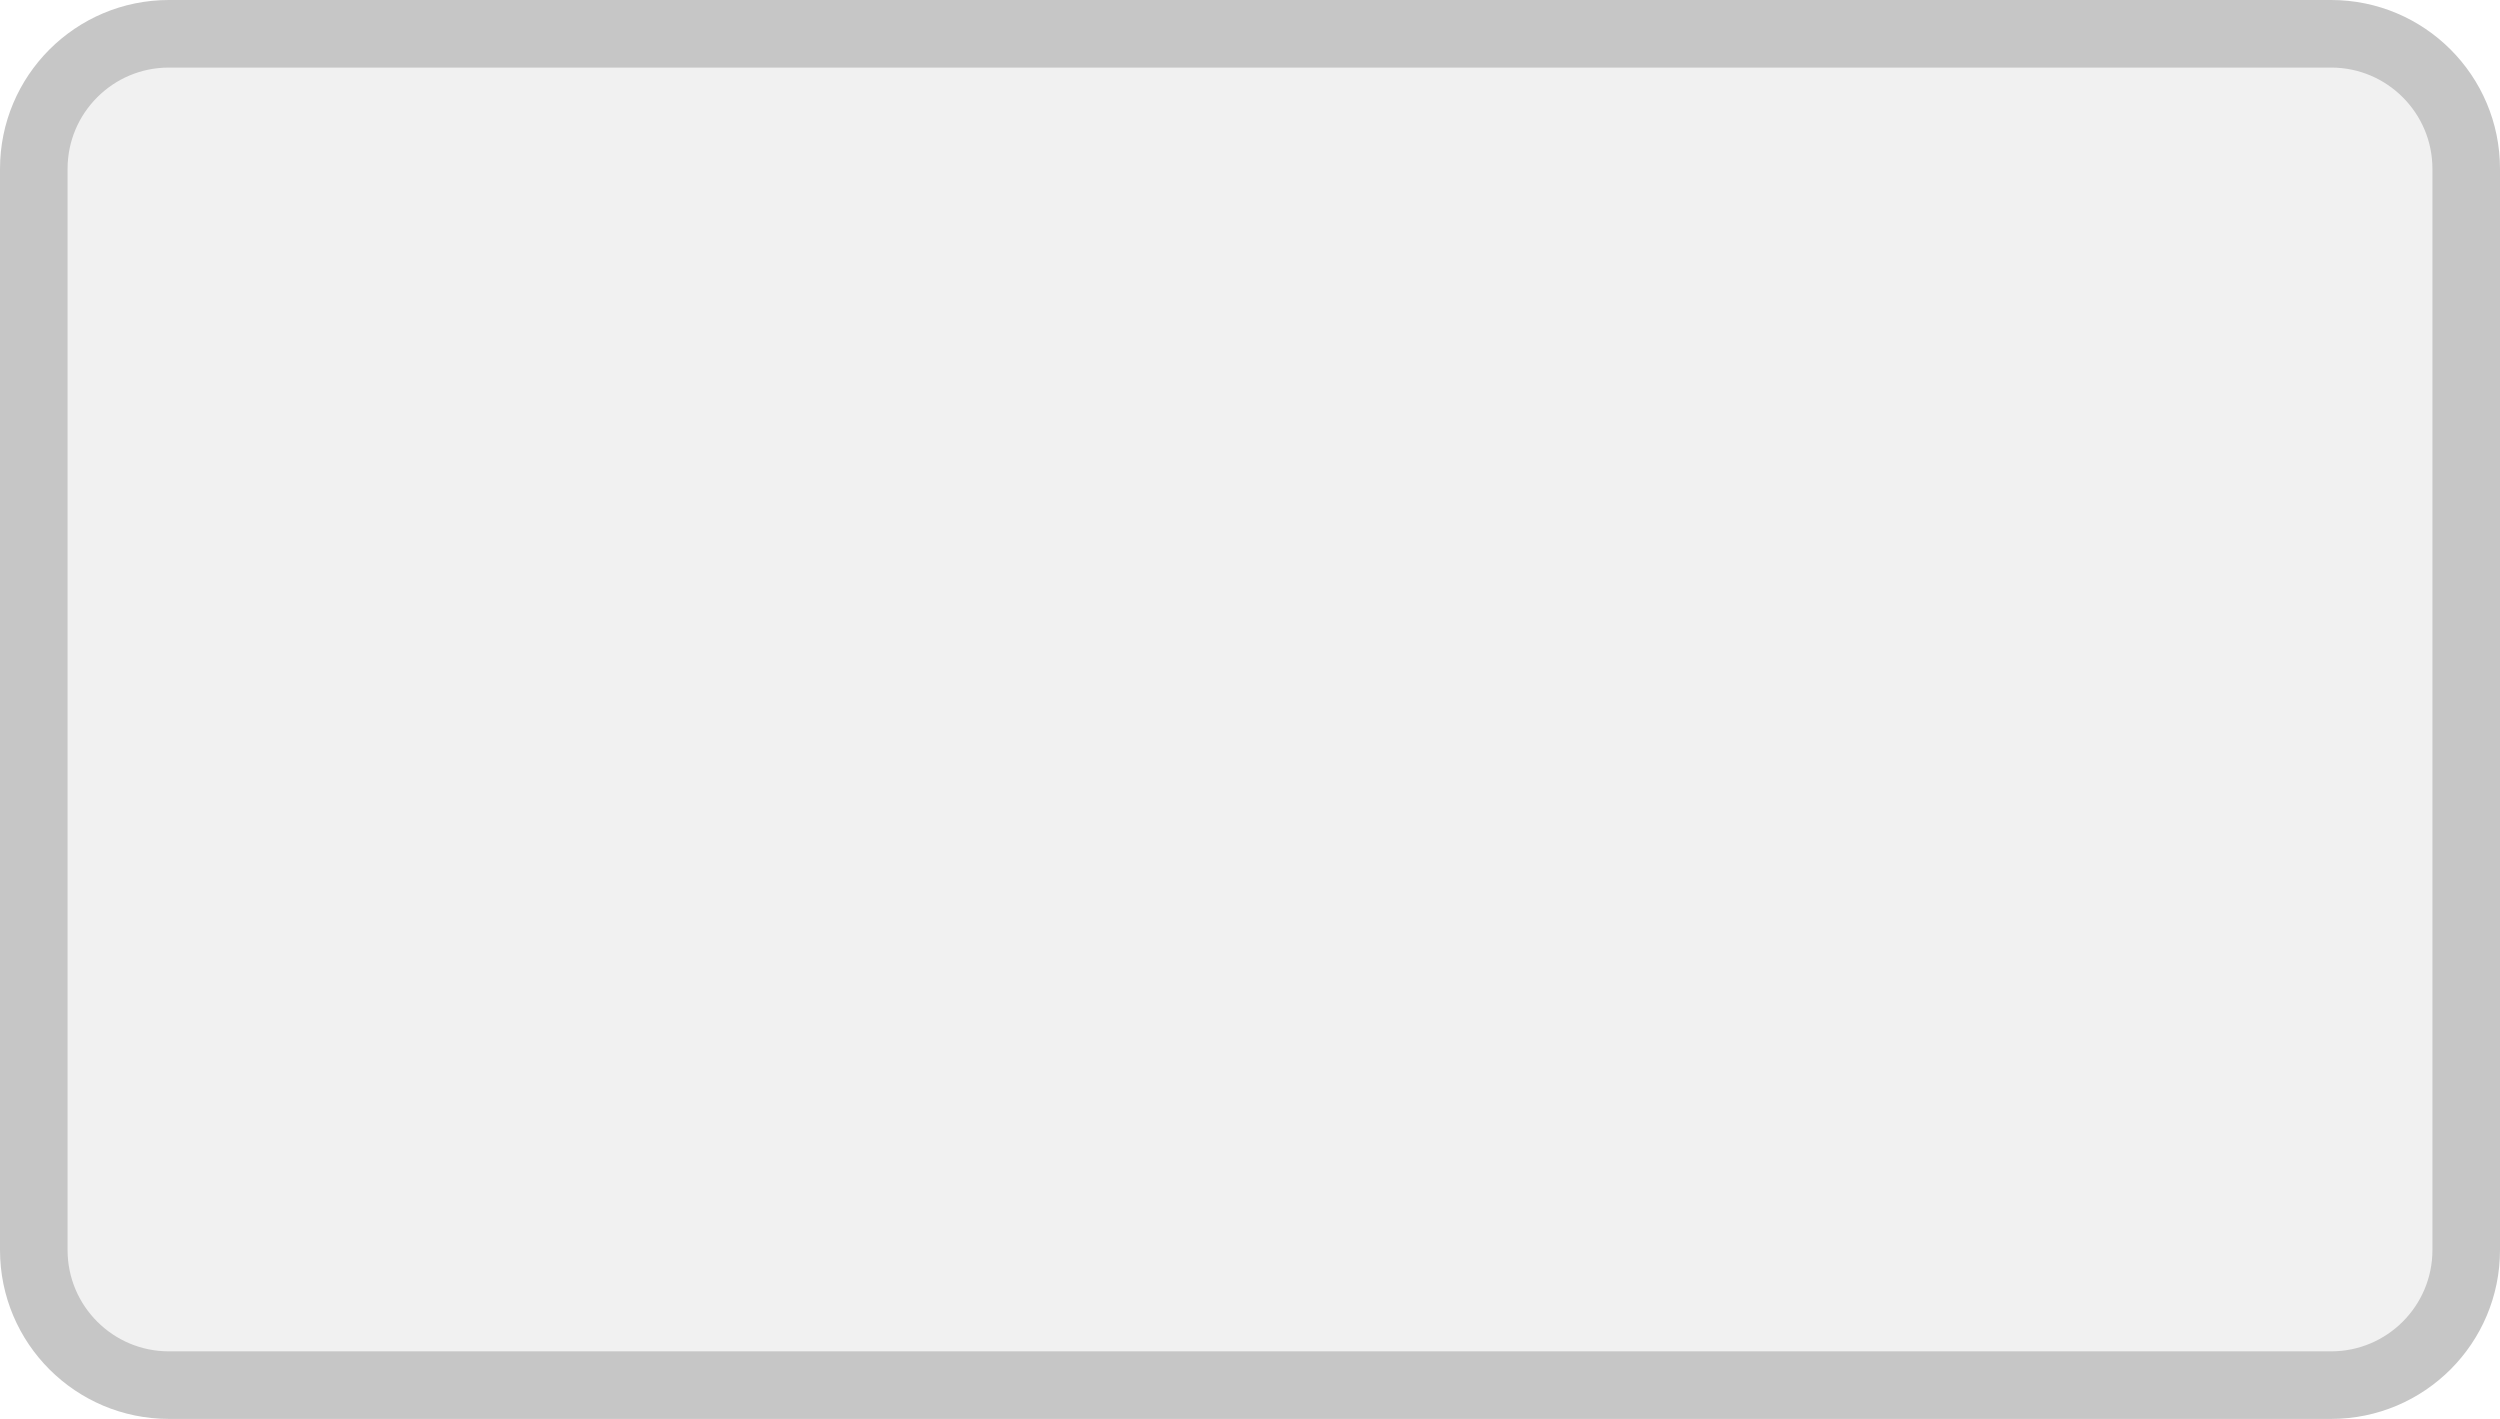
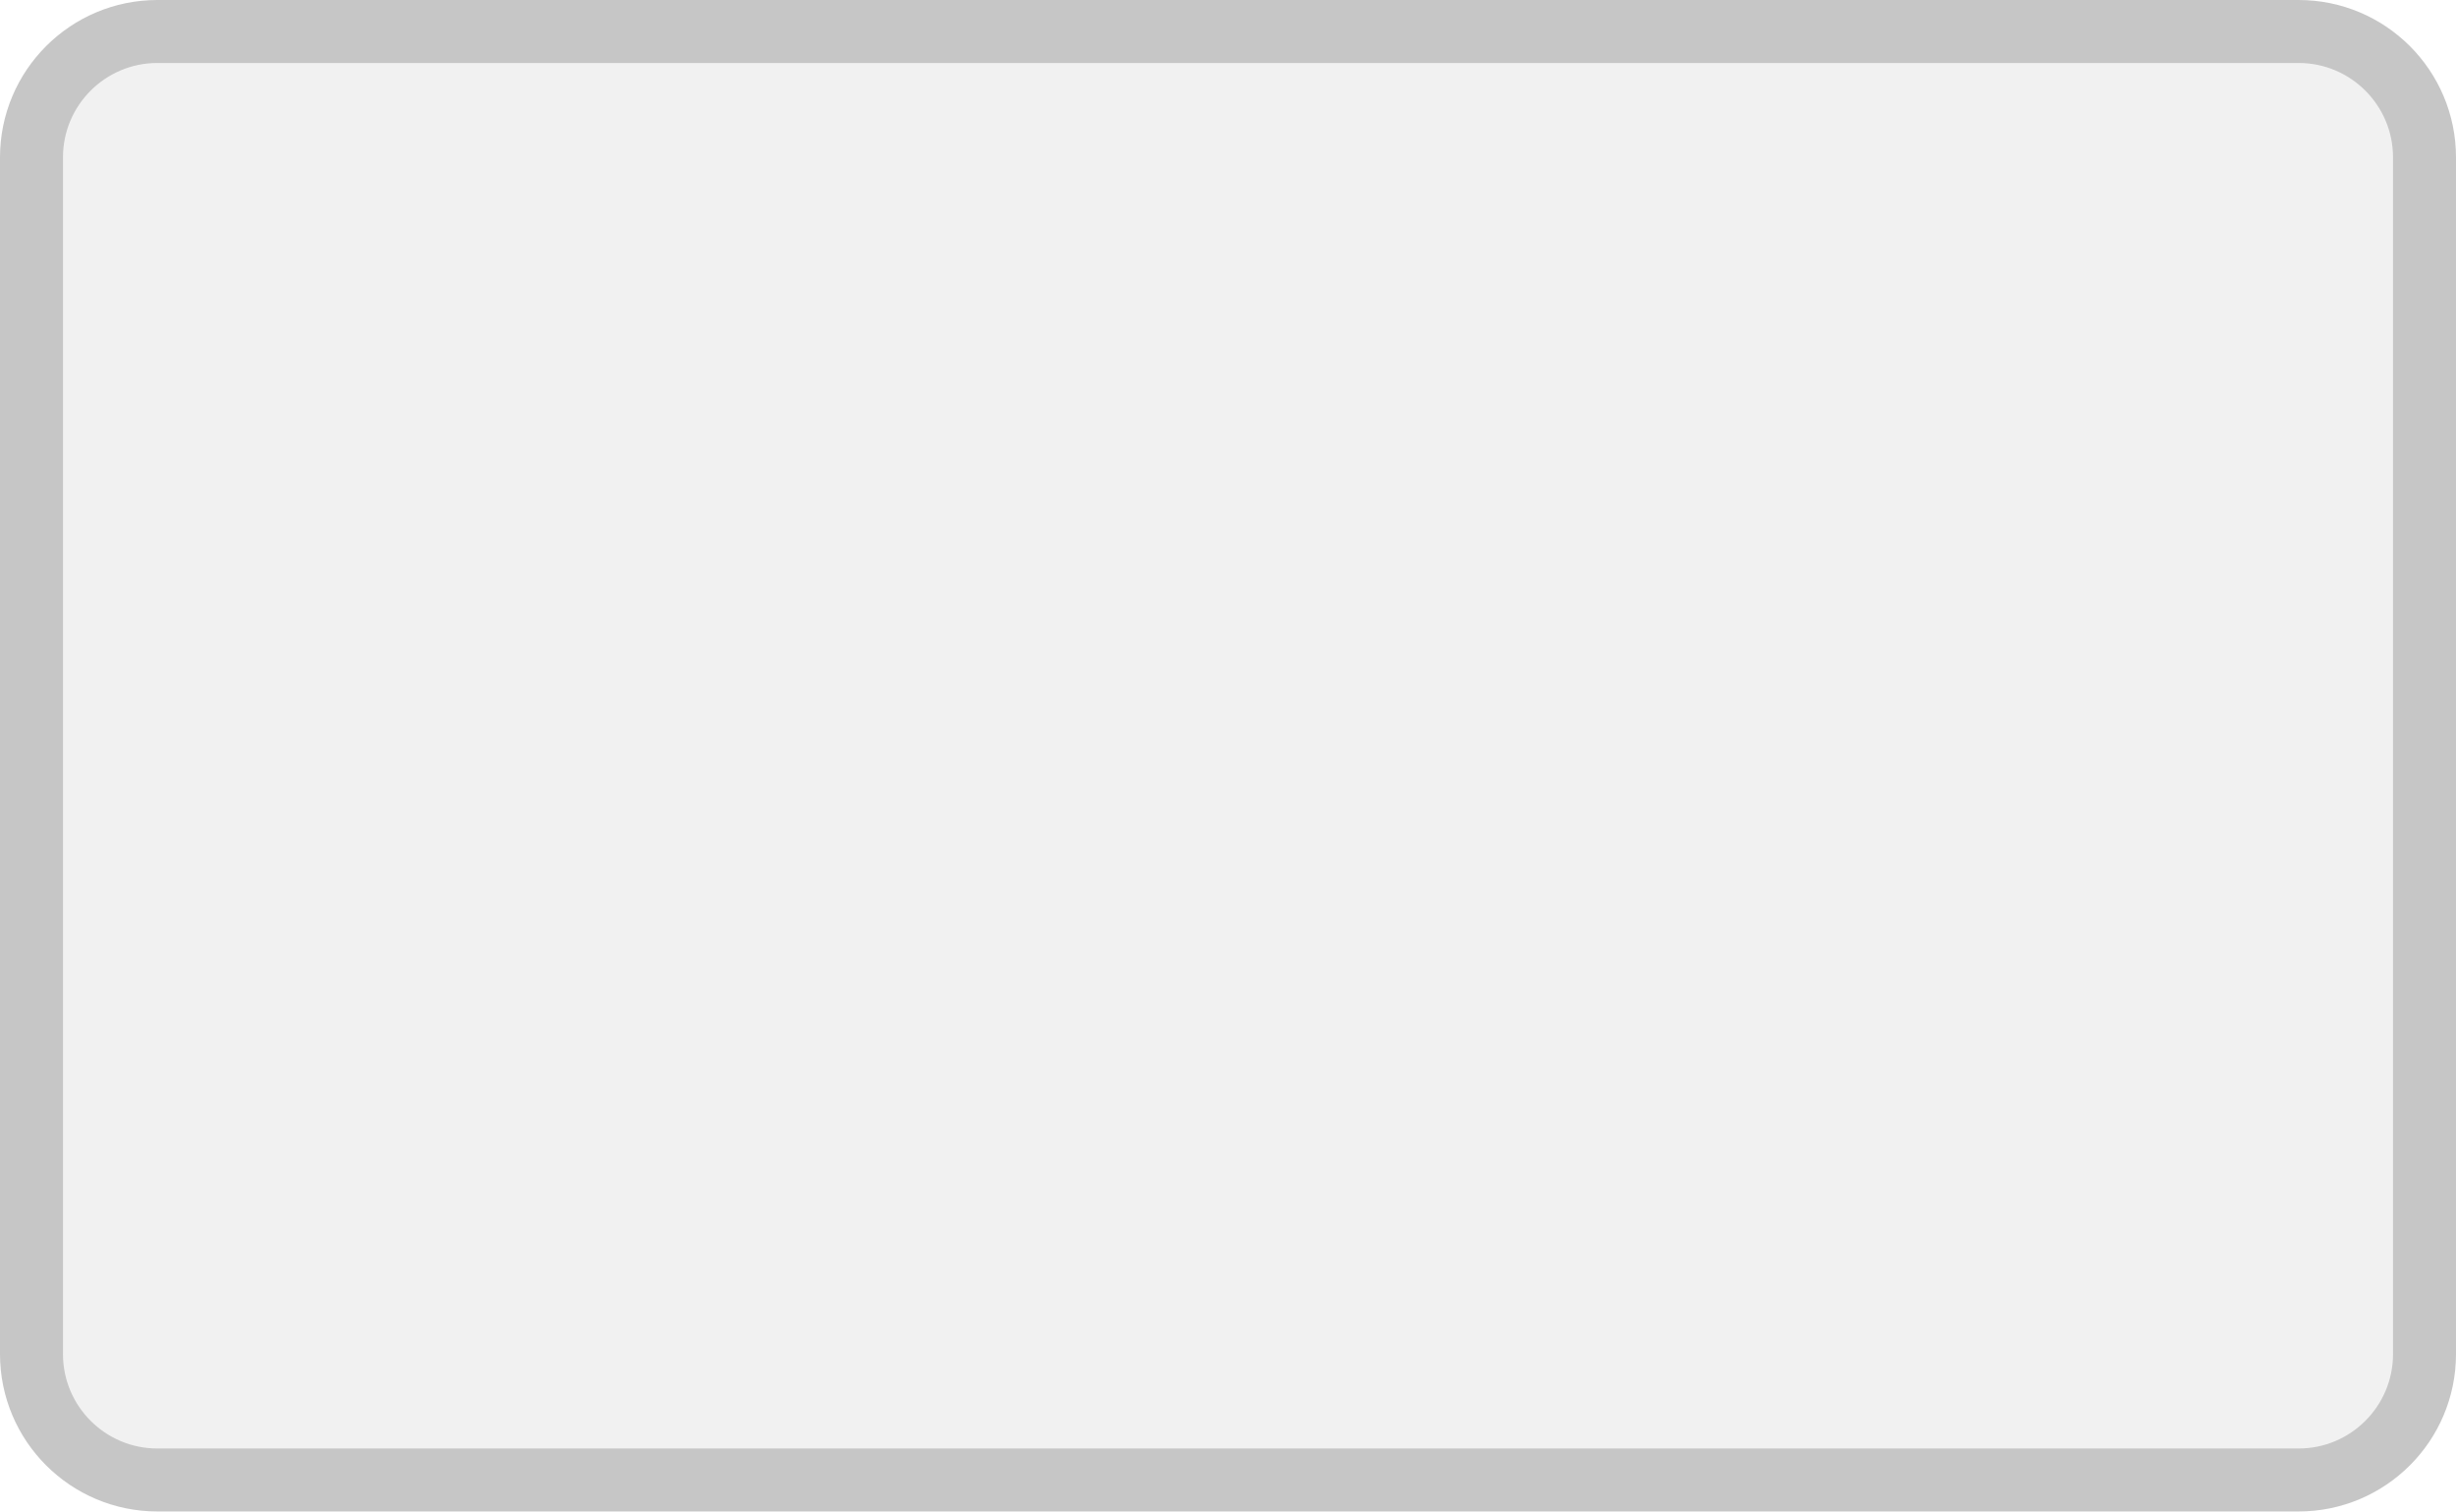
- <svg xmlns="http://www.w3.org/2000/svg" width="100%" height="100%" viewBox="0 0 37 21">
-   <rect x="0.5" y="0.5" width="36" height="20" rx="2" ry="2" id="shield" style="fill:#f1f1f1;stroke:#c6c6c6;stroke-width:1;" />
+ <svg xmlns="http://www.w3.org/2000/svg" width="100%" height="100%" viewBox="0 0 39.0 24.0">
+   <rect x="0.5" y="0.5" width="38.0" height="23.0" rx="2" ry="2" id="shield" style="fill:#f1f1f1;stroke:#c6c6c6;stroke-width:1;" />
</svg>
